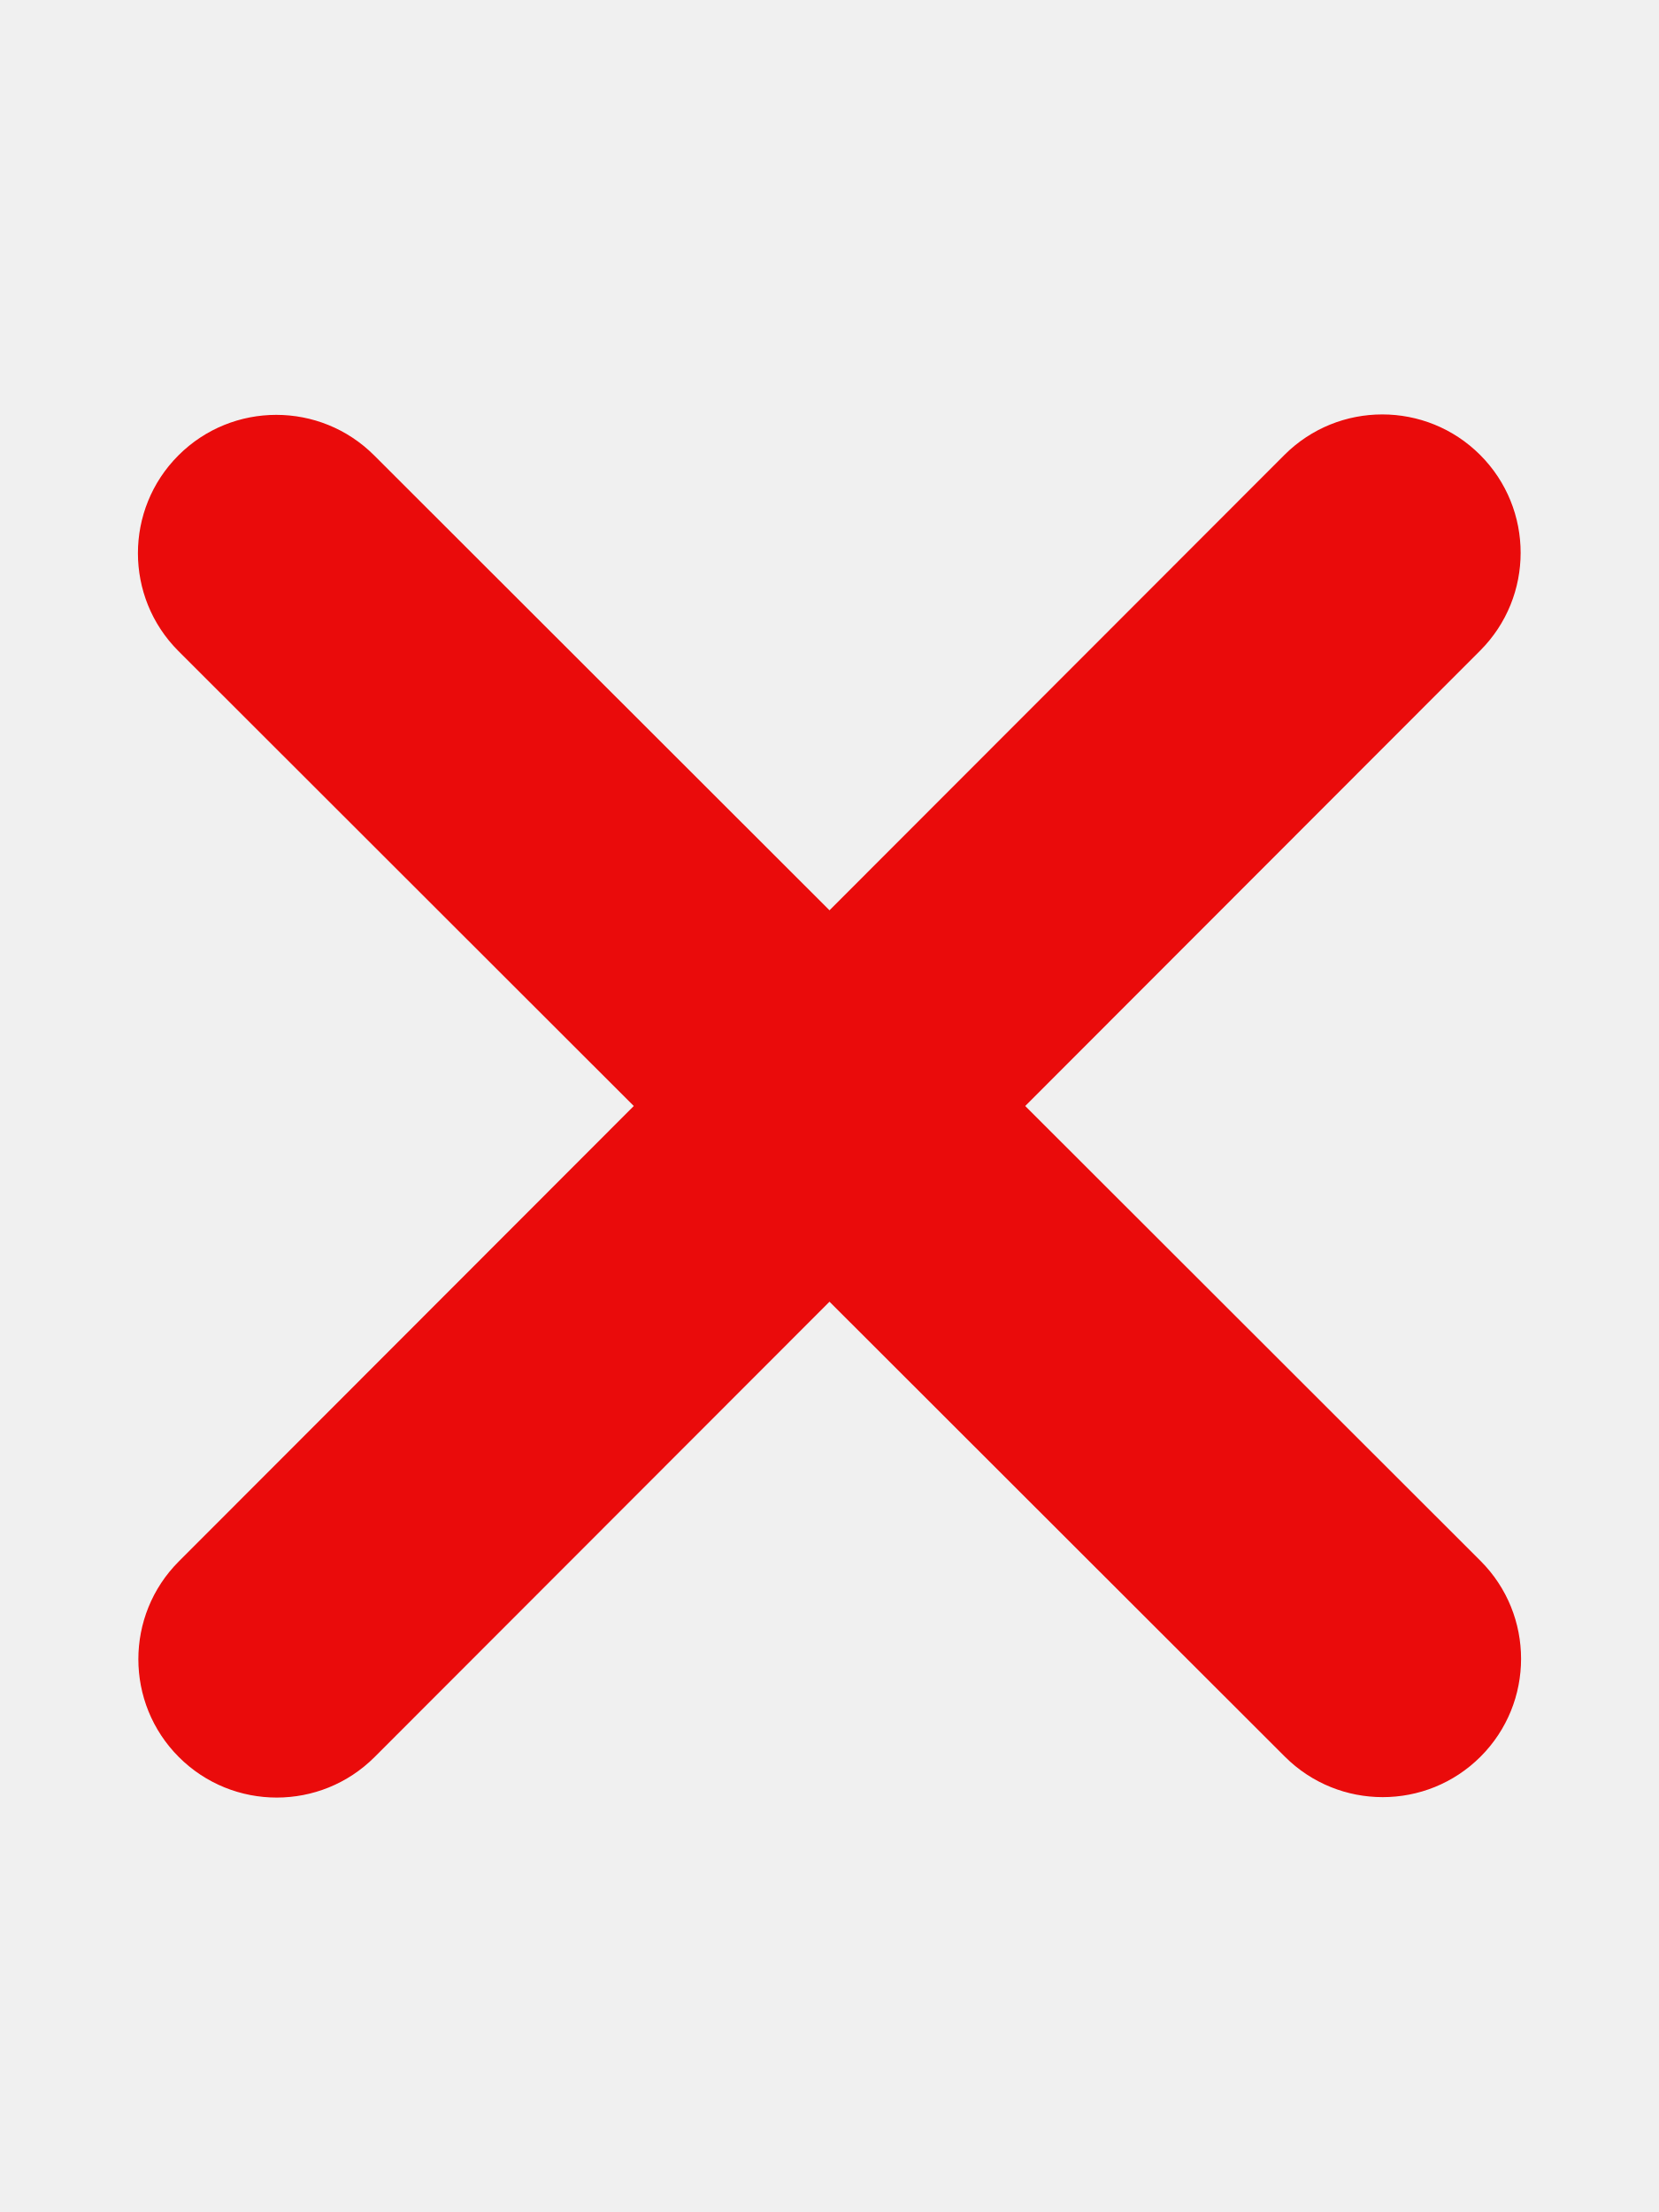
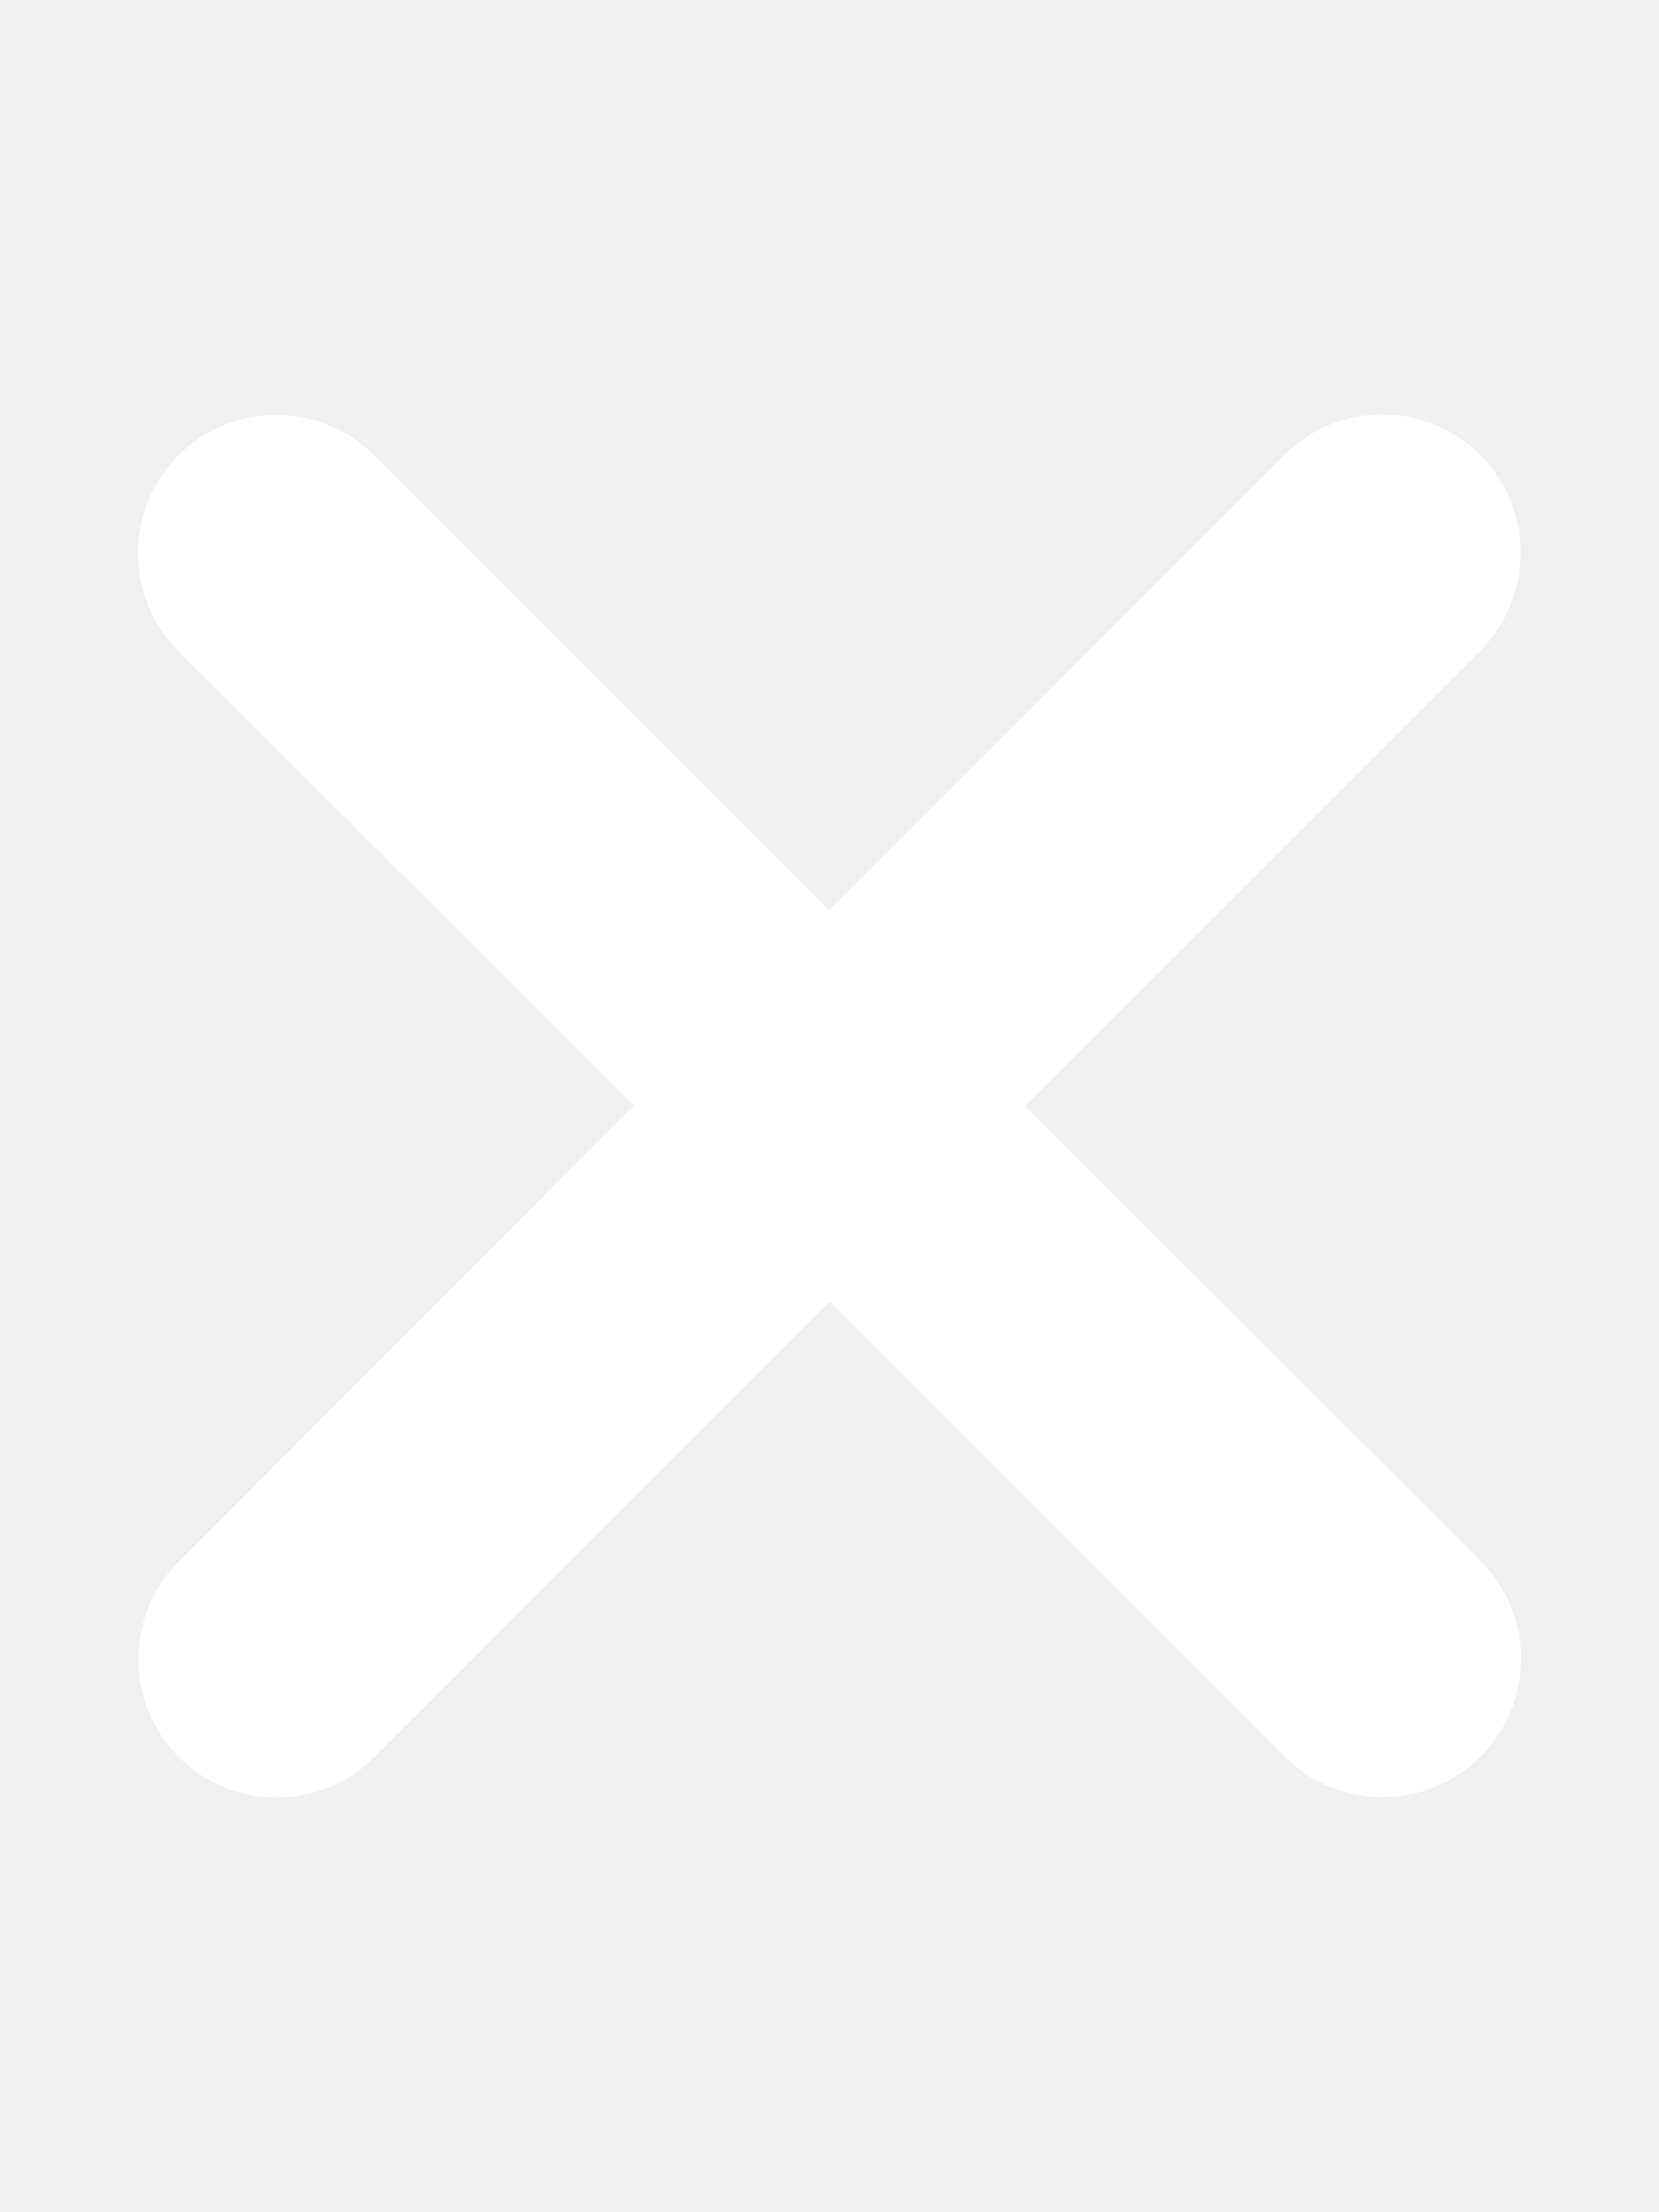
<svg xmlns="http://www.w3.org/2000/svg" height="16" width="12" viewBox="0 0 384 512">
-   <path opacity="1" fill="#ea0b0b" d="M342.6 150.6c12.5-12.5 12.5-32.8 0-45.3s-32.8-12.5-45.3 0L192 210.7 86.6 105.4c-12.5-12.5-32.8-12.5-45.3 0s-12.5 32.8 0 45.3L146.7 256 41.4 361.4c-12.5 12.5-12.5 32.8 0 45.3s32.8 12.5 45.3 0L192 301.3 297.4 406.6c12.5 12.5 32.8 12.5 45.3 0s12.5-32.8 0-45.3L237.3 256 342.6 150.6z" />
+   <path opacity="1" fill="#ffffff" d="M342.6 150.6c12.5-12.5 12.5-32.8 0-45.3s-32.8-12.5-45.3 0L192 210.7 86.6 105.4c-12.5-12.5-32.8-12.5-45.3 0s-12.5 32.8 0 45.3L146.7 256 41.4 361.4c-12.5 12.5-12.5 32.8 0 45.3s32.8 12.5 45.3 0L192 301.3 297.4 406.6c12.5 12.5 32.8 12.5 45.3 0s12.5-32.8 0-45.3L237.3 256 342.6 150.6z" />
</svg>
